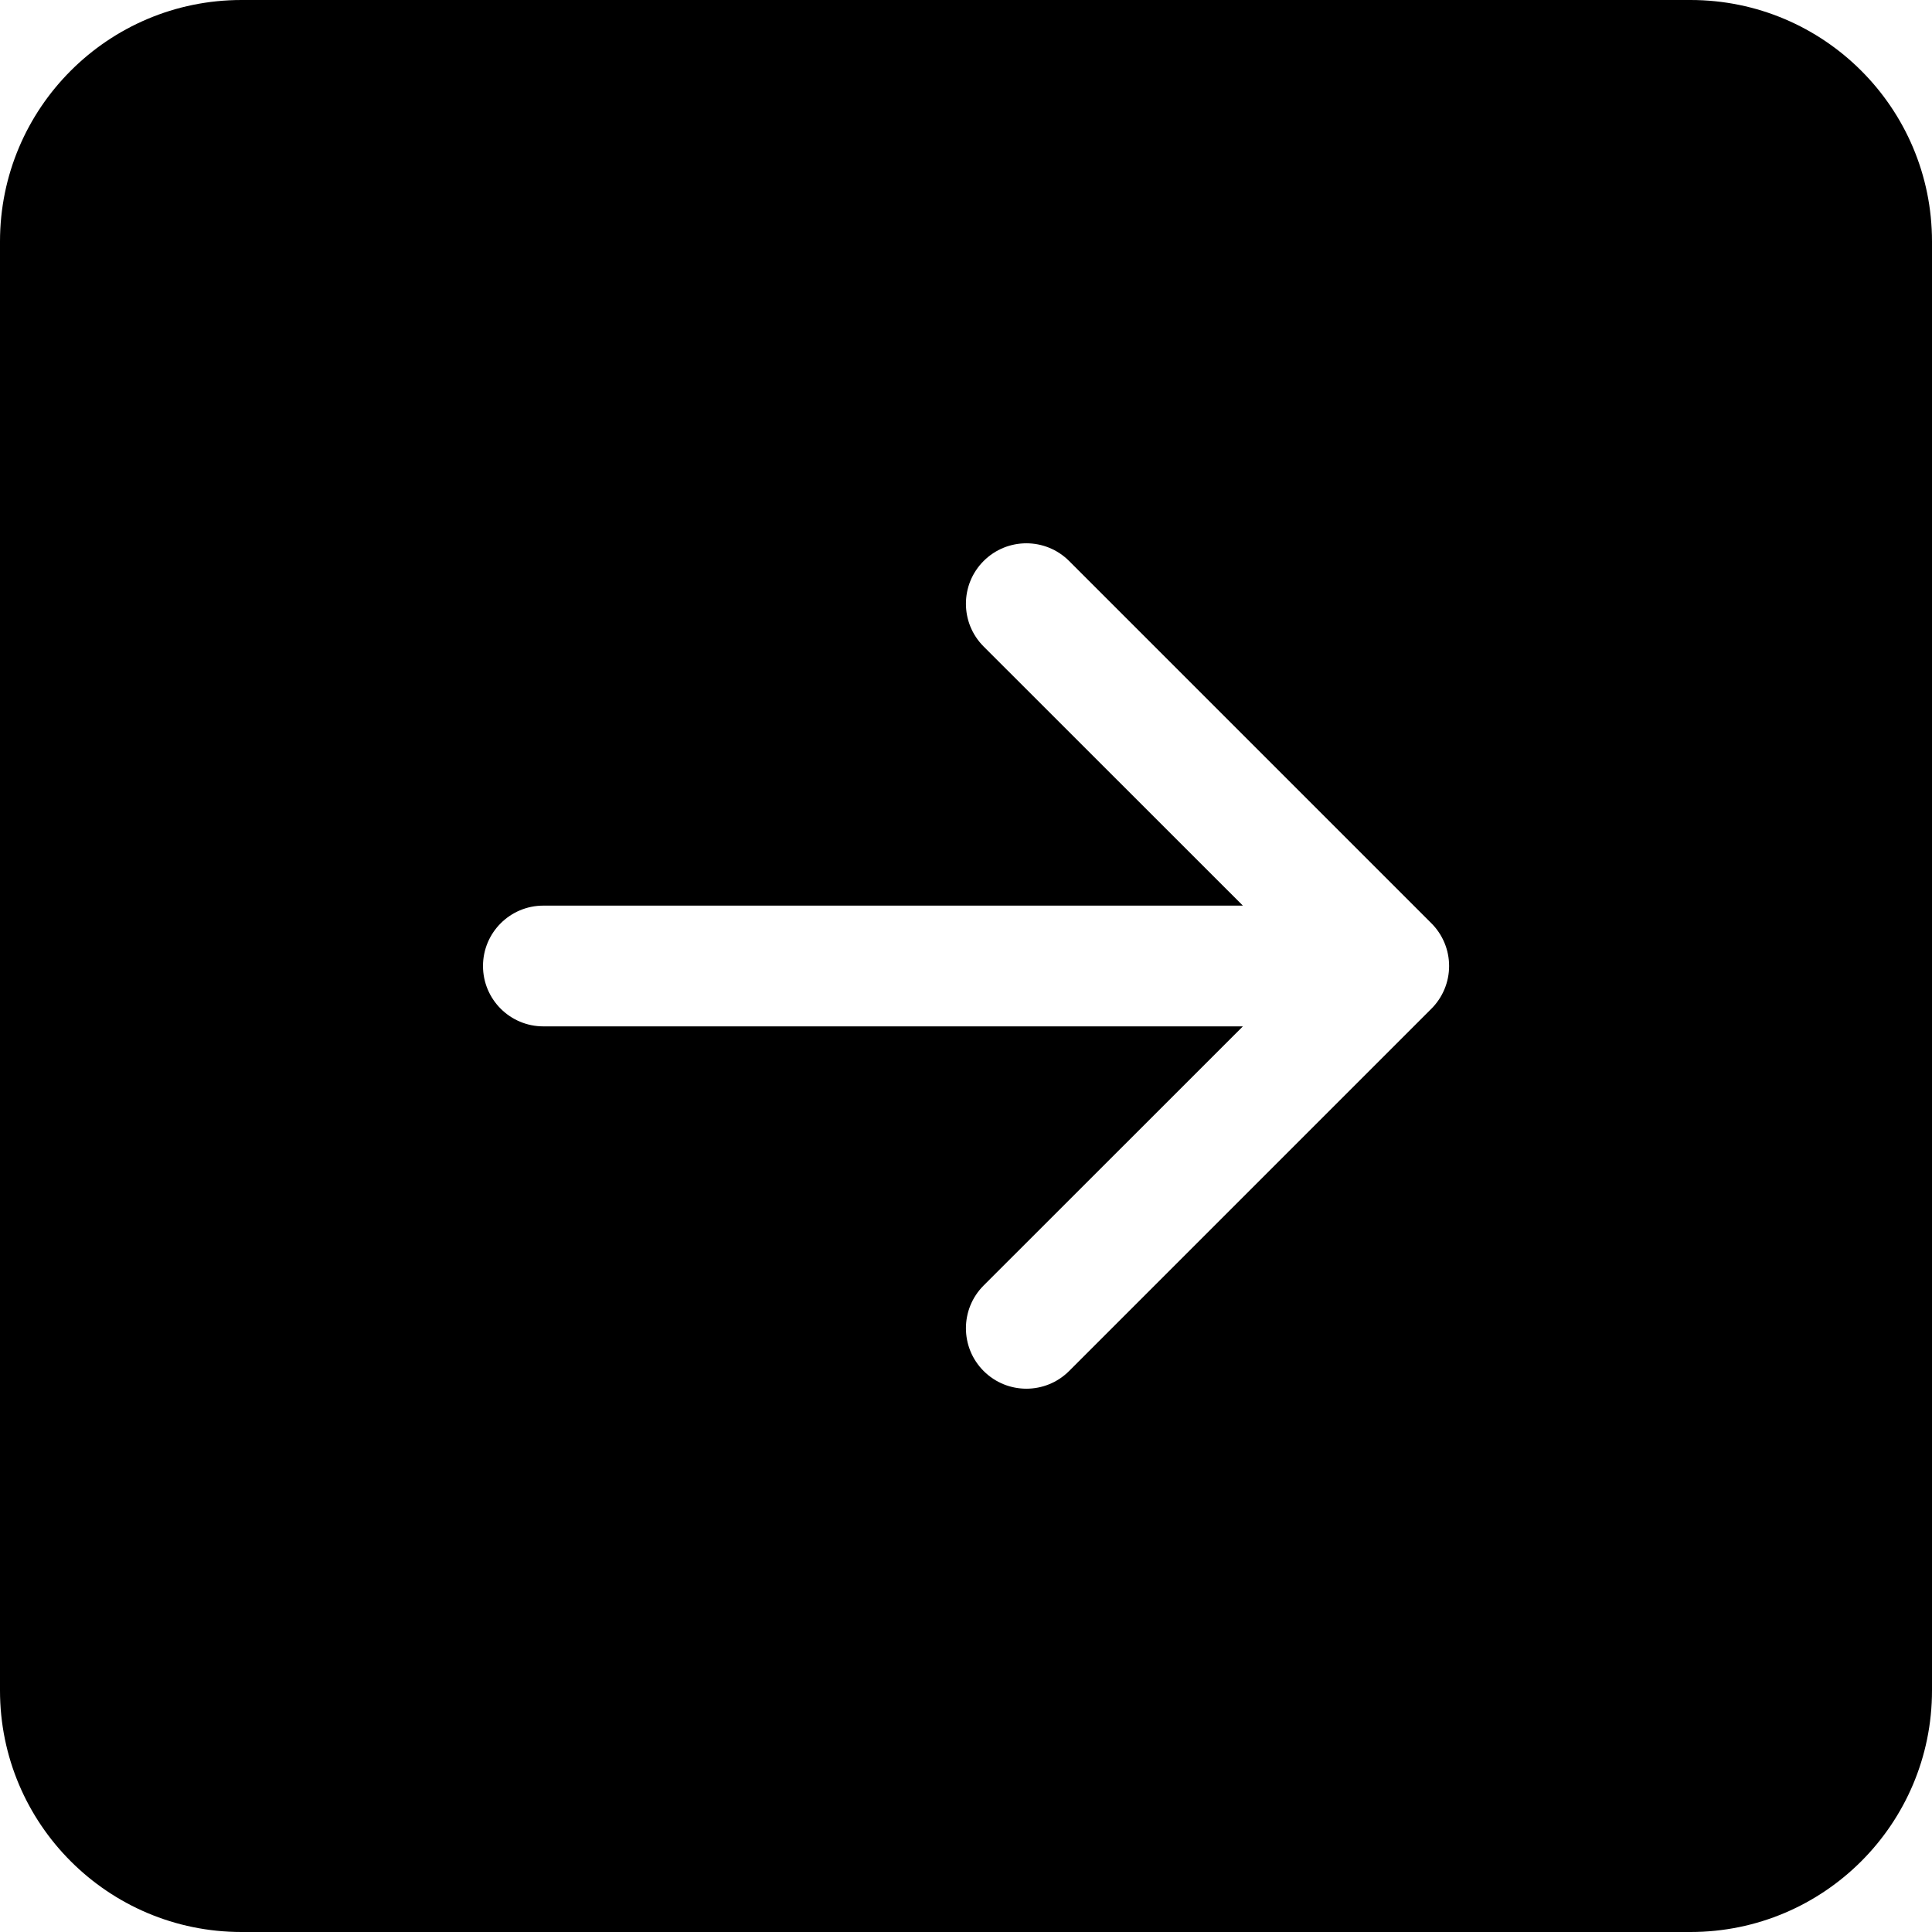
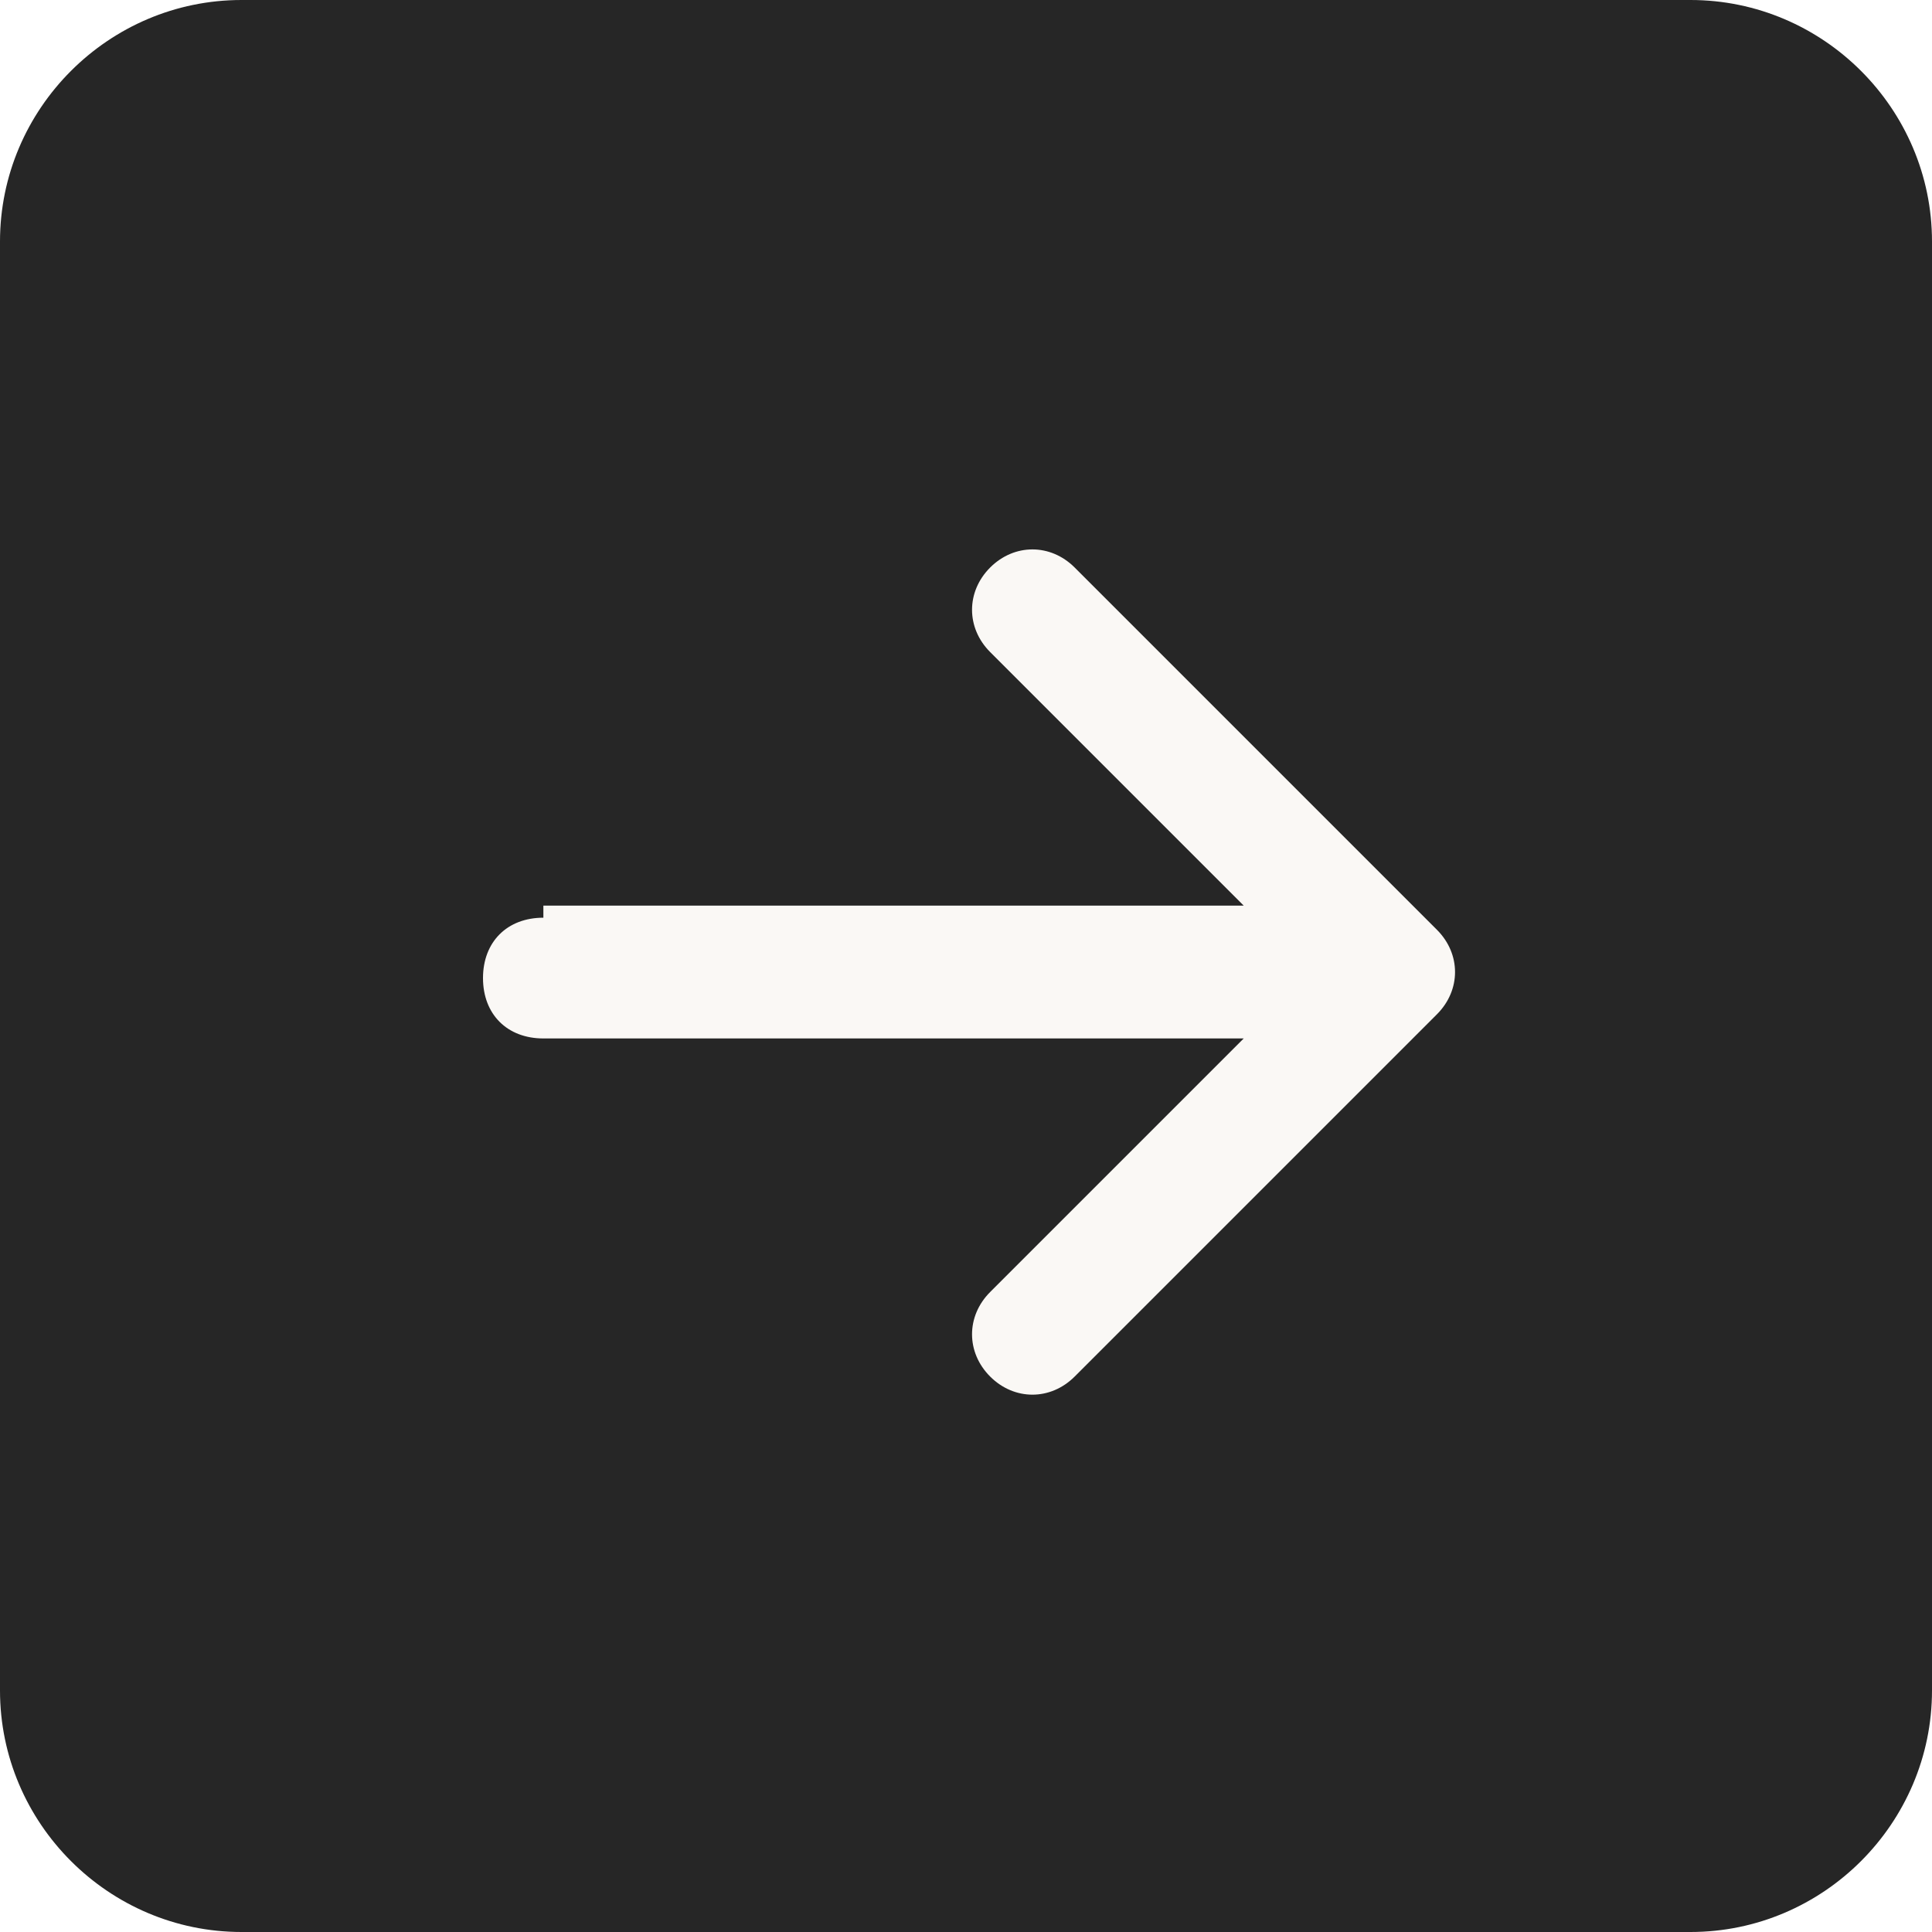
- <svg xmlns="http://www.w3.org/2000/svg" width="16" height="16" fill="currentColor" class="bi bi-arrow-right-square-fill" viewBox="0 0 16 16">
-   <path d="M0 14a2 2 0 0 0 2 2h12a2 2 0 0 0 2-2V2a2 2 0 0 0-2-2H2a2 2 0 0 0-2 2zm4.5-6.5h5.793L8.146 5.354a.5.5 0 1 1 .708-.708l3 3a.5.5 0 0 1 0 .708l-3 3a.5.5 0 0 1-.708-.708L10.293 8.5H4.5a.5.5 0 0 1 0-1" />
+ <svg xmlns="http://www.w3.org/2000/svg" id="Calque_1" version="1.1" viewBox="0 0 16 16">
+   <defs>
+     <style>
+       .st0 {
+         fill: #faf8f5;
+       }
+ 
+       .st1 {
+         fill: #262626;
+       }
+     </style>
+   </defs>
+   <rect class="st0" x="3.2" y="3.2" width="9.7" height="9.7" />
+   <path class="st1" d="M0,14c0,1.1.9,2,2,2h12c1.1,0,2-.9,2-2V2c0-1.1-.9-2-2-2H2C.9,0,0,.9,0,2v12ZM4.5,7.5h5.8l-2.1-2.1c-.2-.2-.2-.5,0-.7s.5-.2.7,0l3,3c.2.2.2.5,0,.7,0,0,0,0,0,0l-3,3c-.2.2-.5.2-.7,0s-.2-.5,0-.7l2.1-2.1h-5.8c-.3,0-.5-.2-.5-.5s.2-.5.5-.5" />
</svg>
